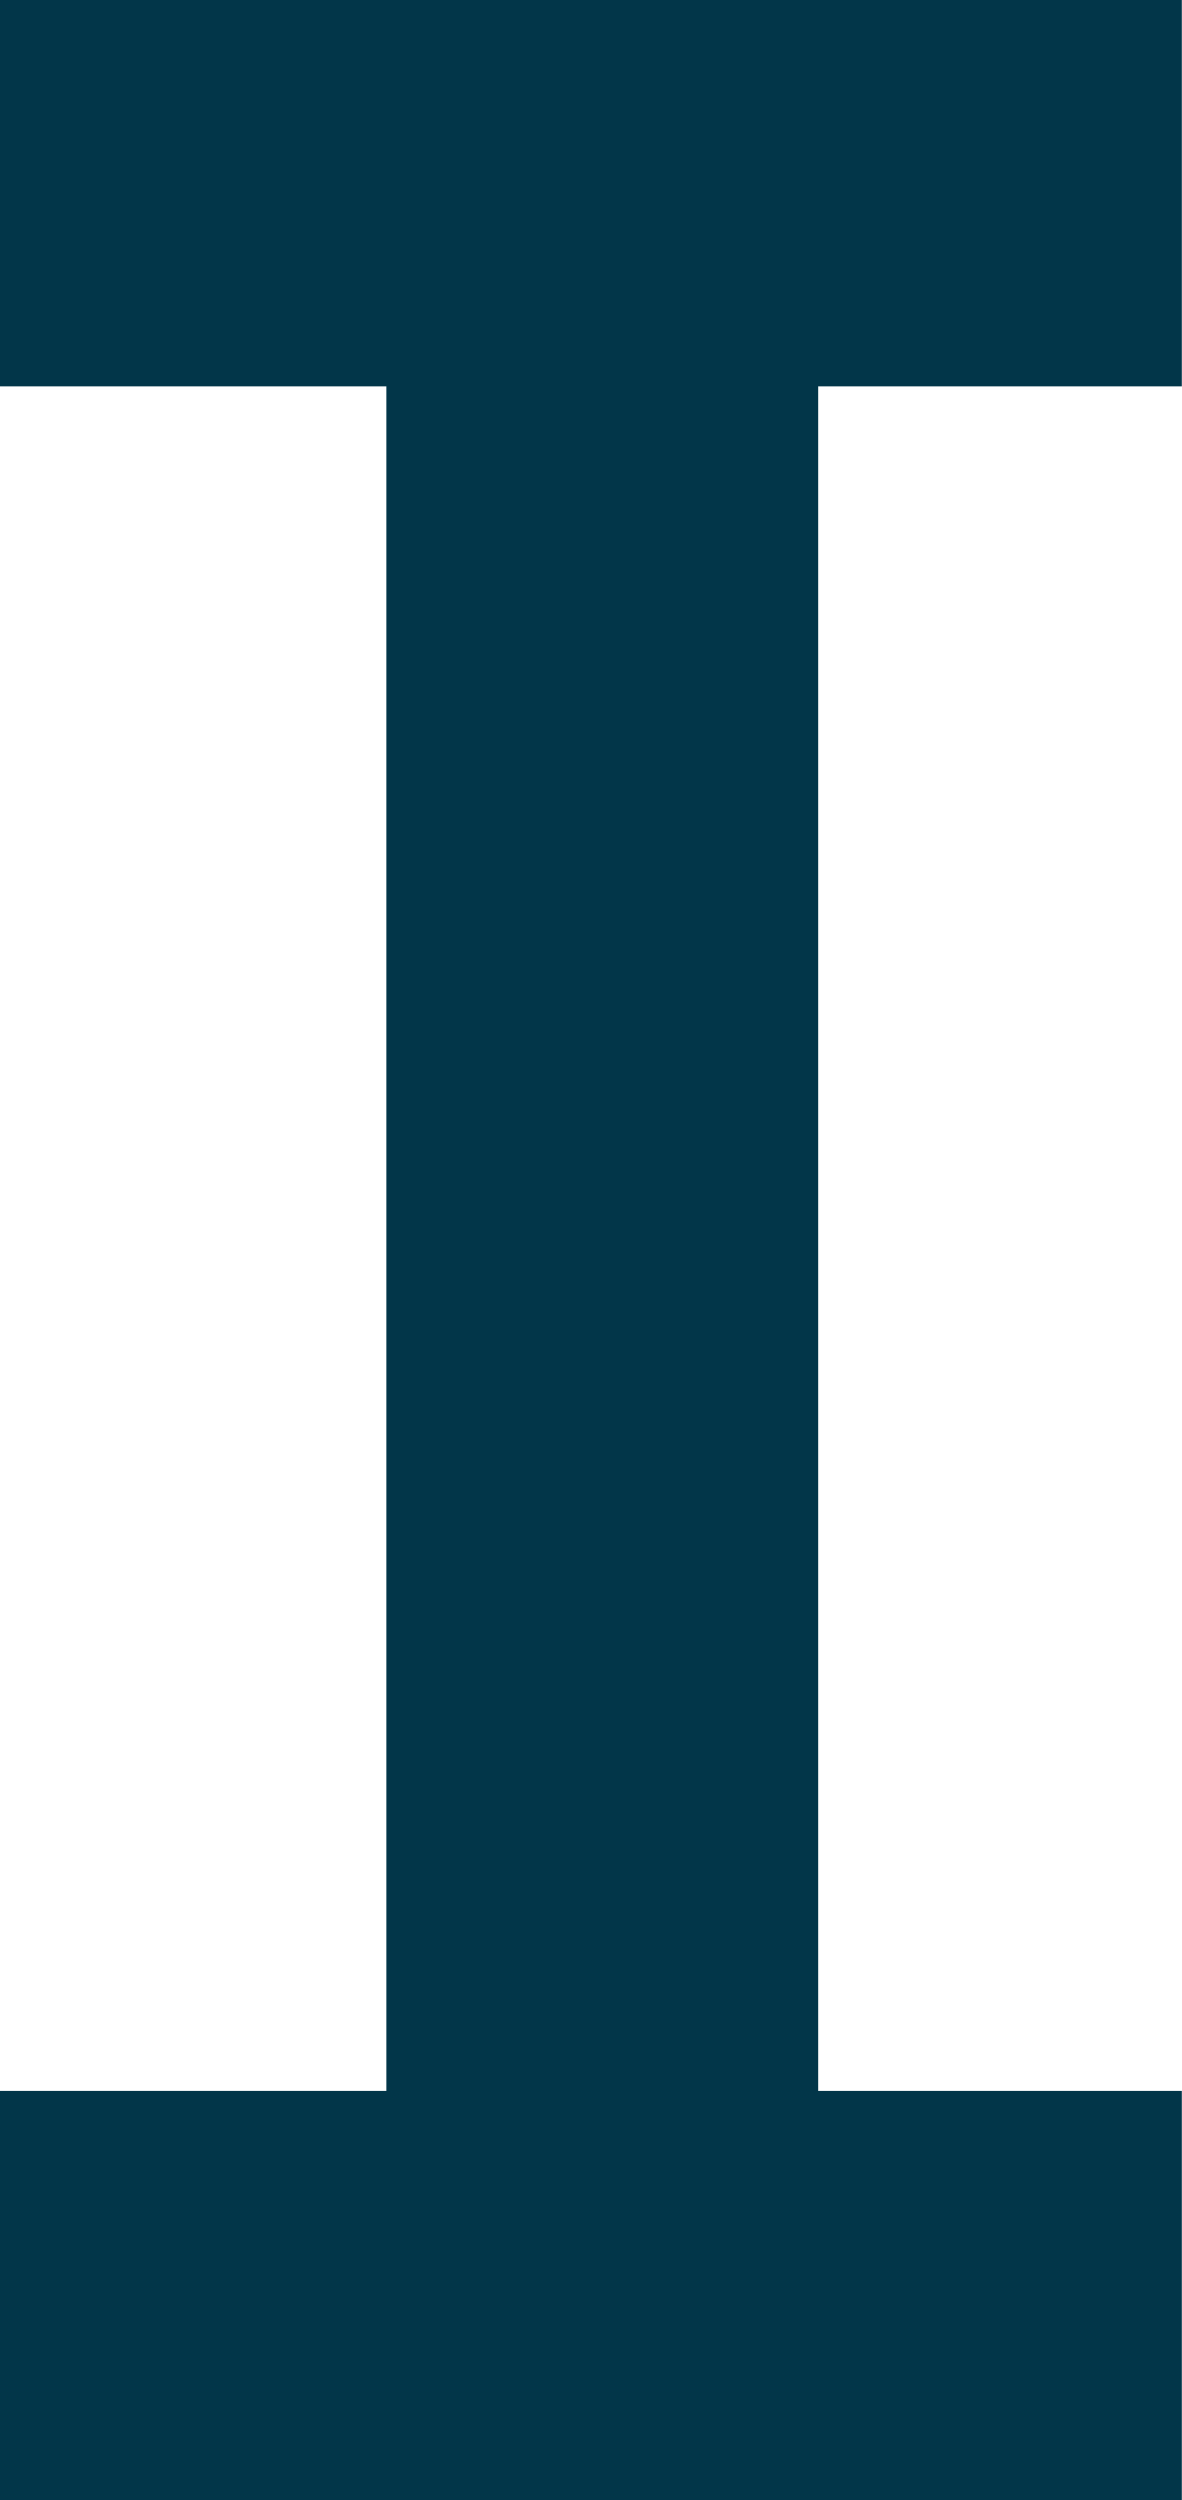
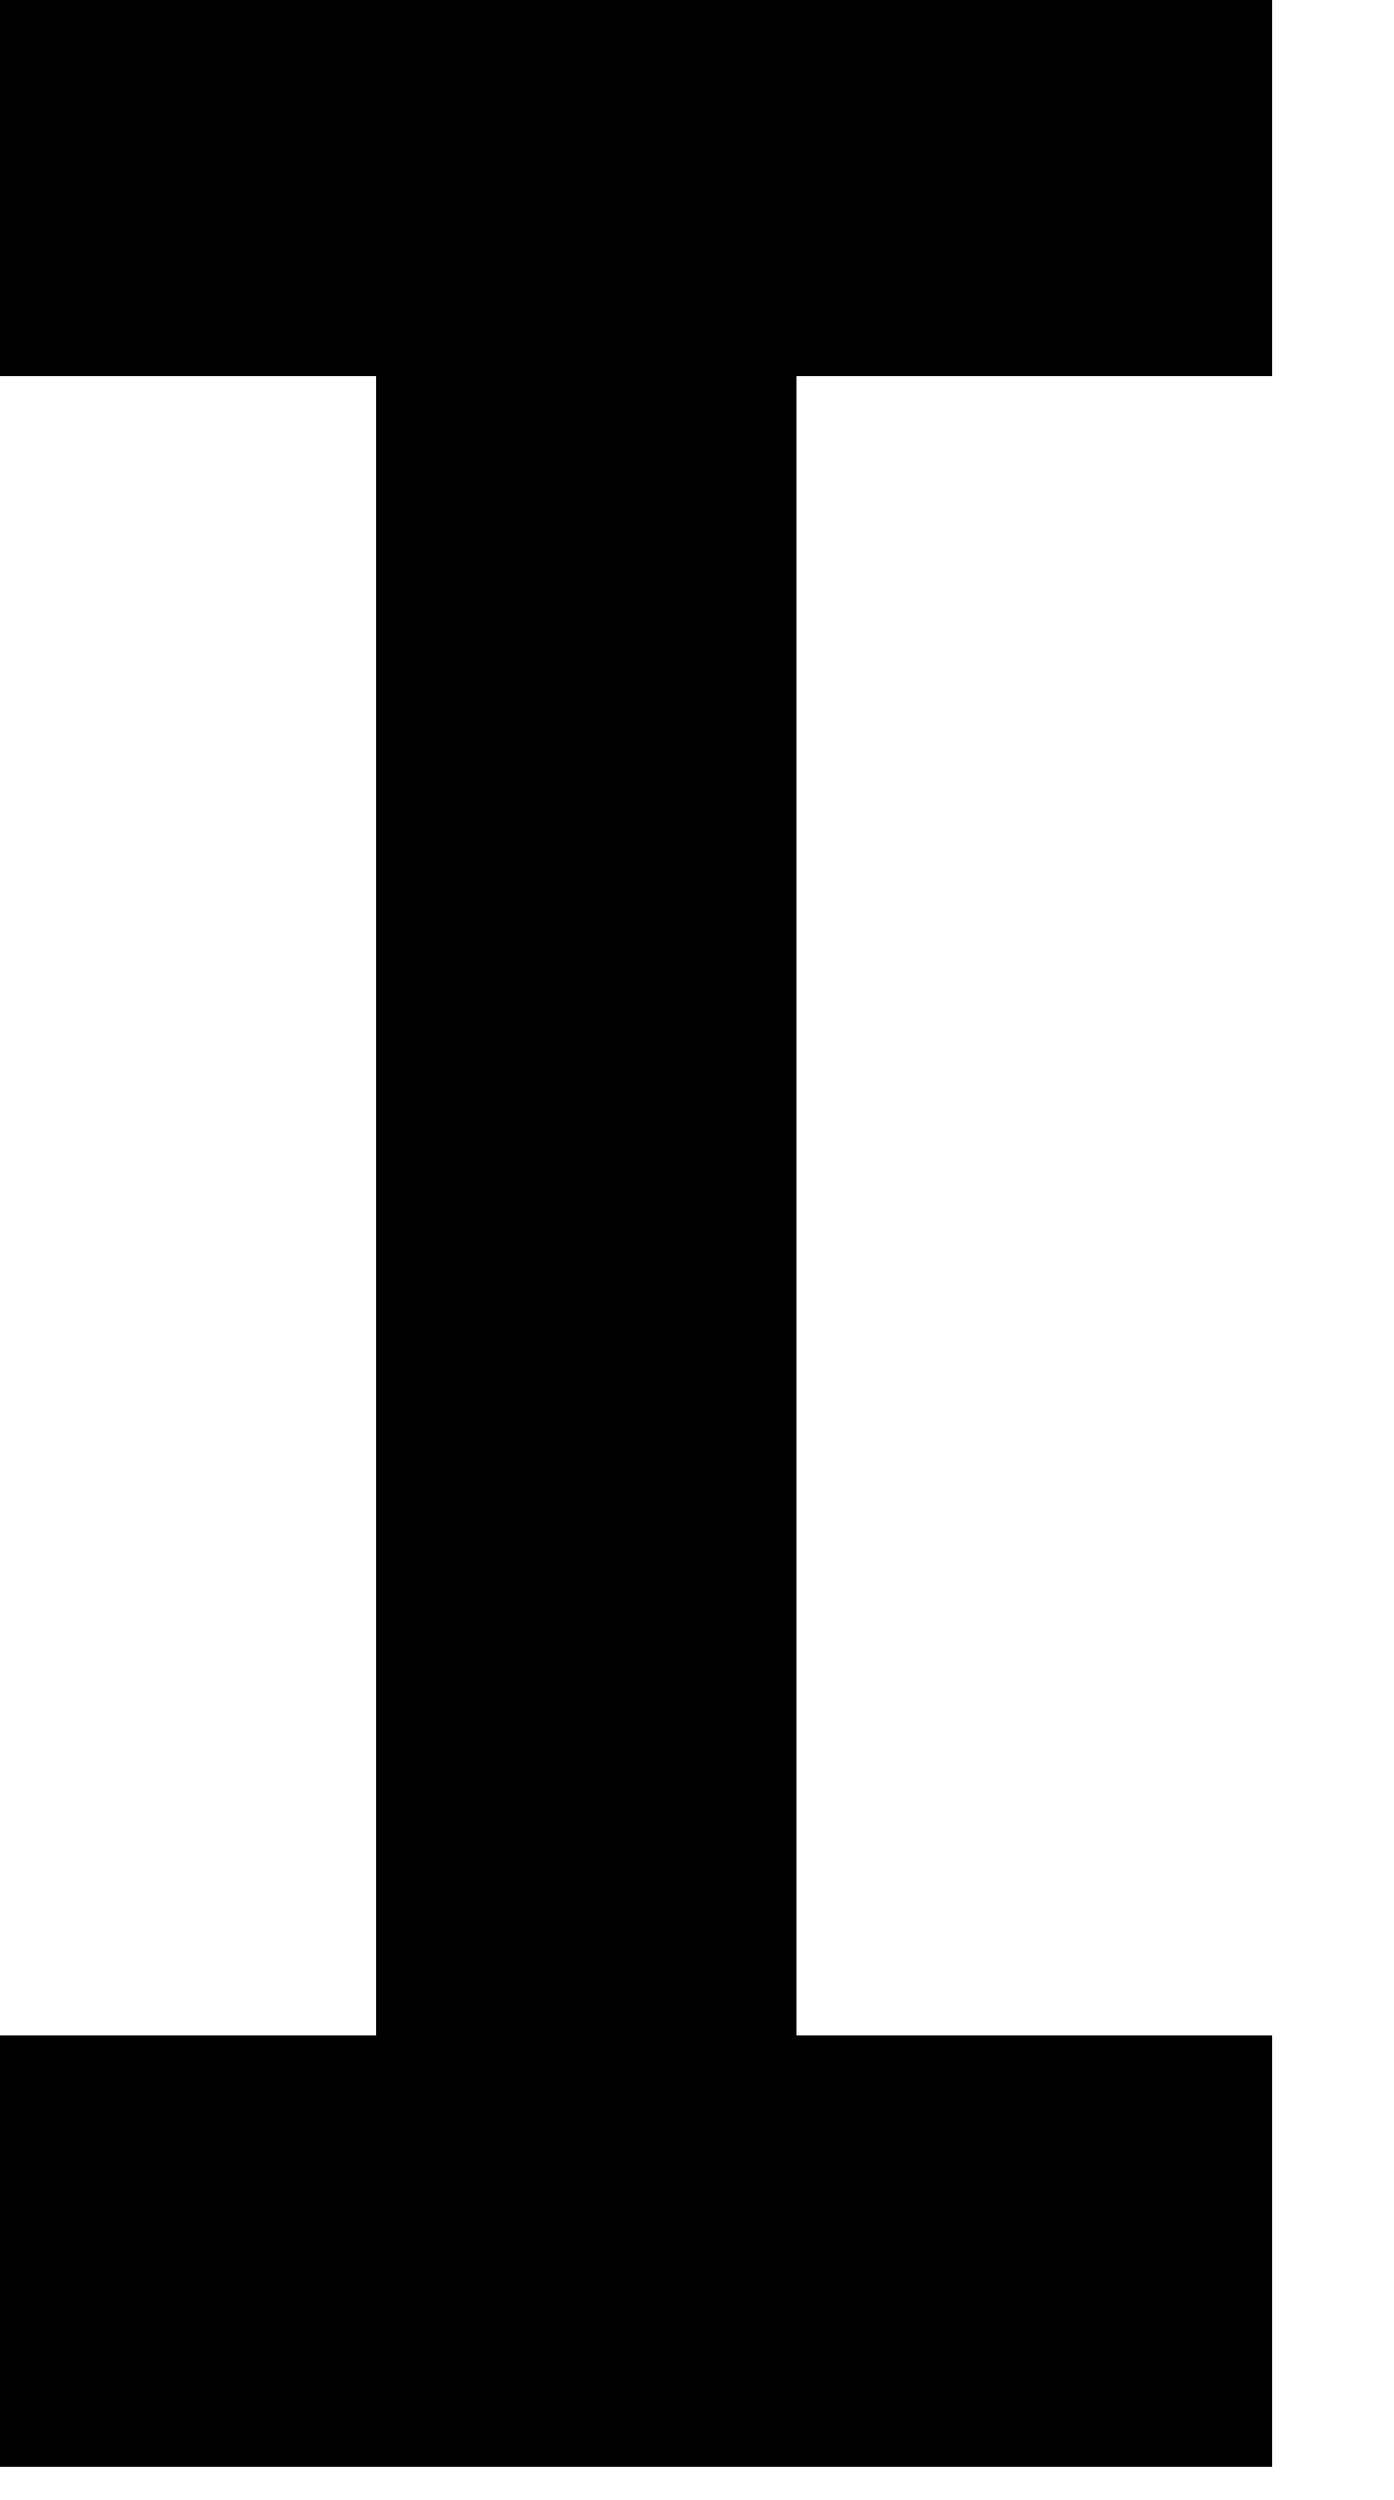
- <svg xmlns="http://www.w3.org/2000/svg" version="1.1" id="Layer_1" x="0px" y="0px" width="52px" height="110px" viewBox="0 0 52 110" style="enable-background:new 0 0 52 110;" xml:space="preserve">
-   <path style="fill:#023649;" d="M52,110H0V92h17V17H0V0h52v17H36v75h16V110z" />
+ <svg xmlns="http://www.w3.org/2000/svg" version="1.1" id="Layer_1" x="0px" y="0px" width="63px" height="113px" viewBox="0 0 63 113">
+   <path class="logo logo-i" d="M57.5,111.5h-63V92H17V17H-5.5V-1.5h63V17H36v75h21.5V111.5z" />
</svg>
